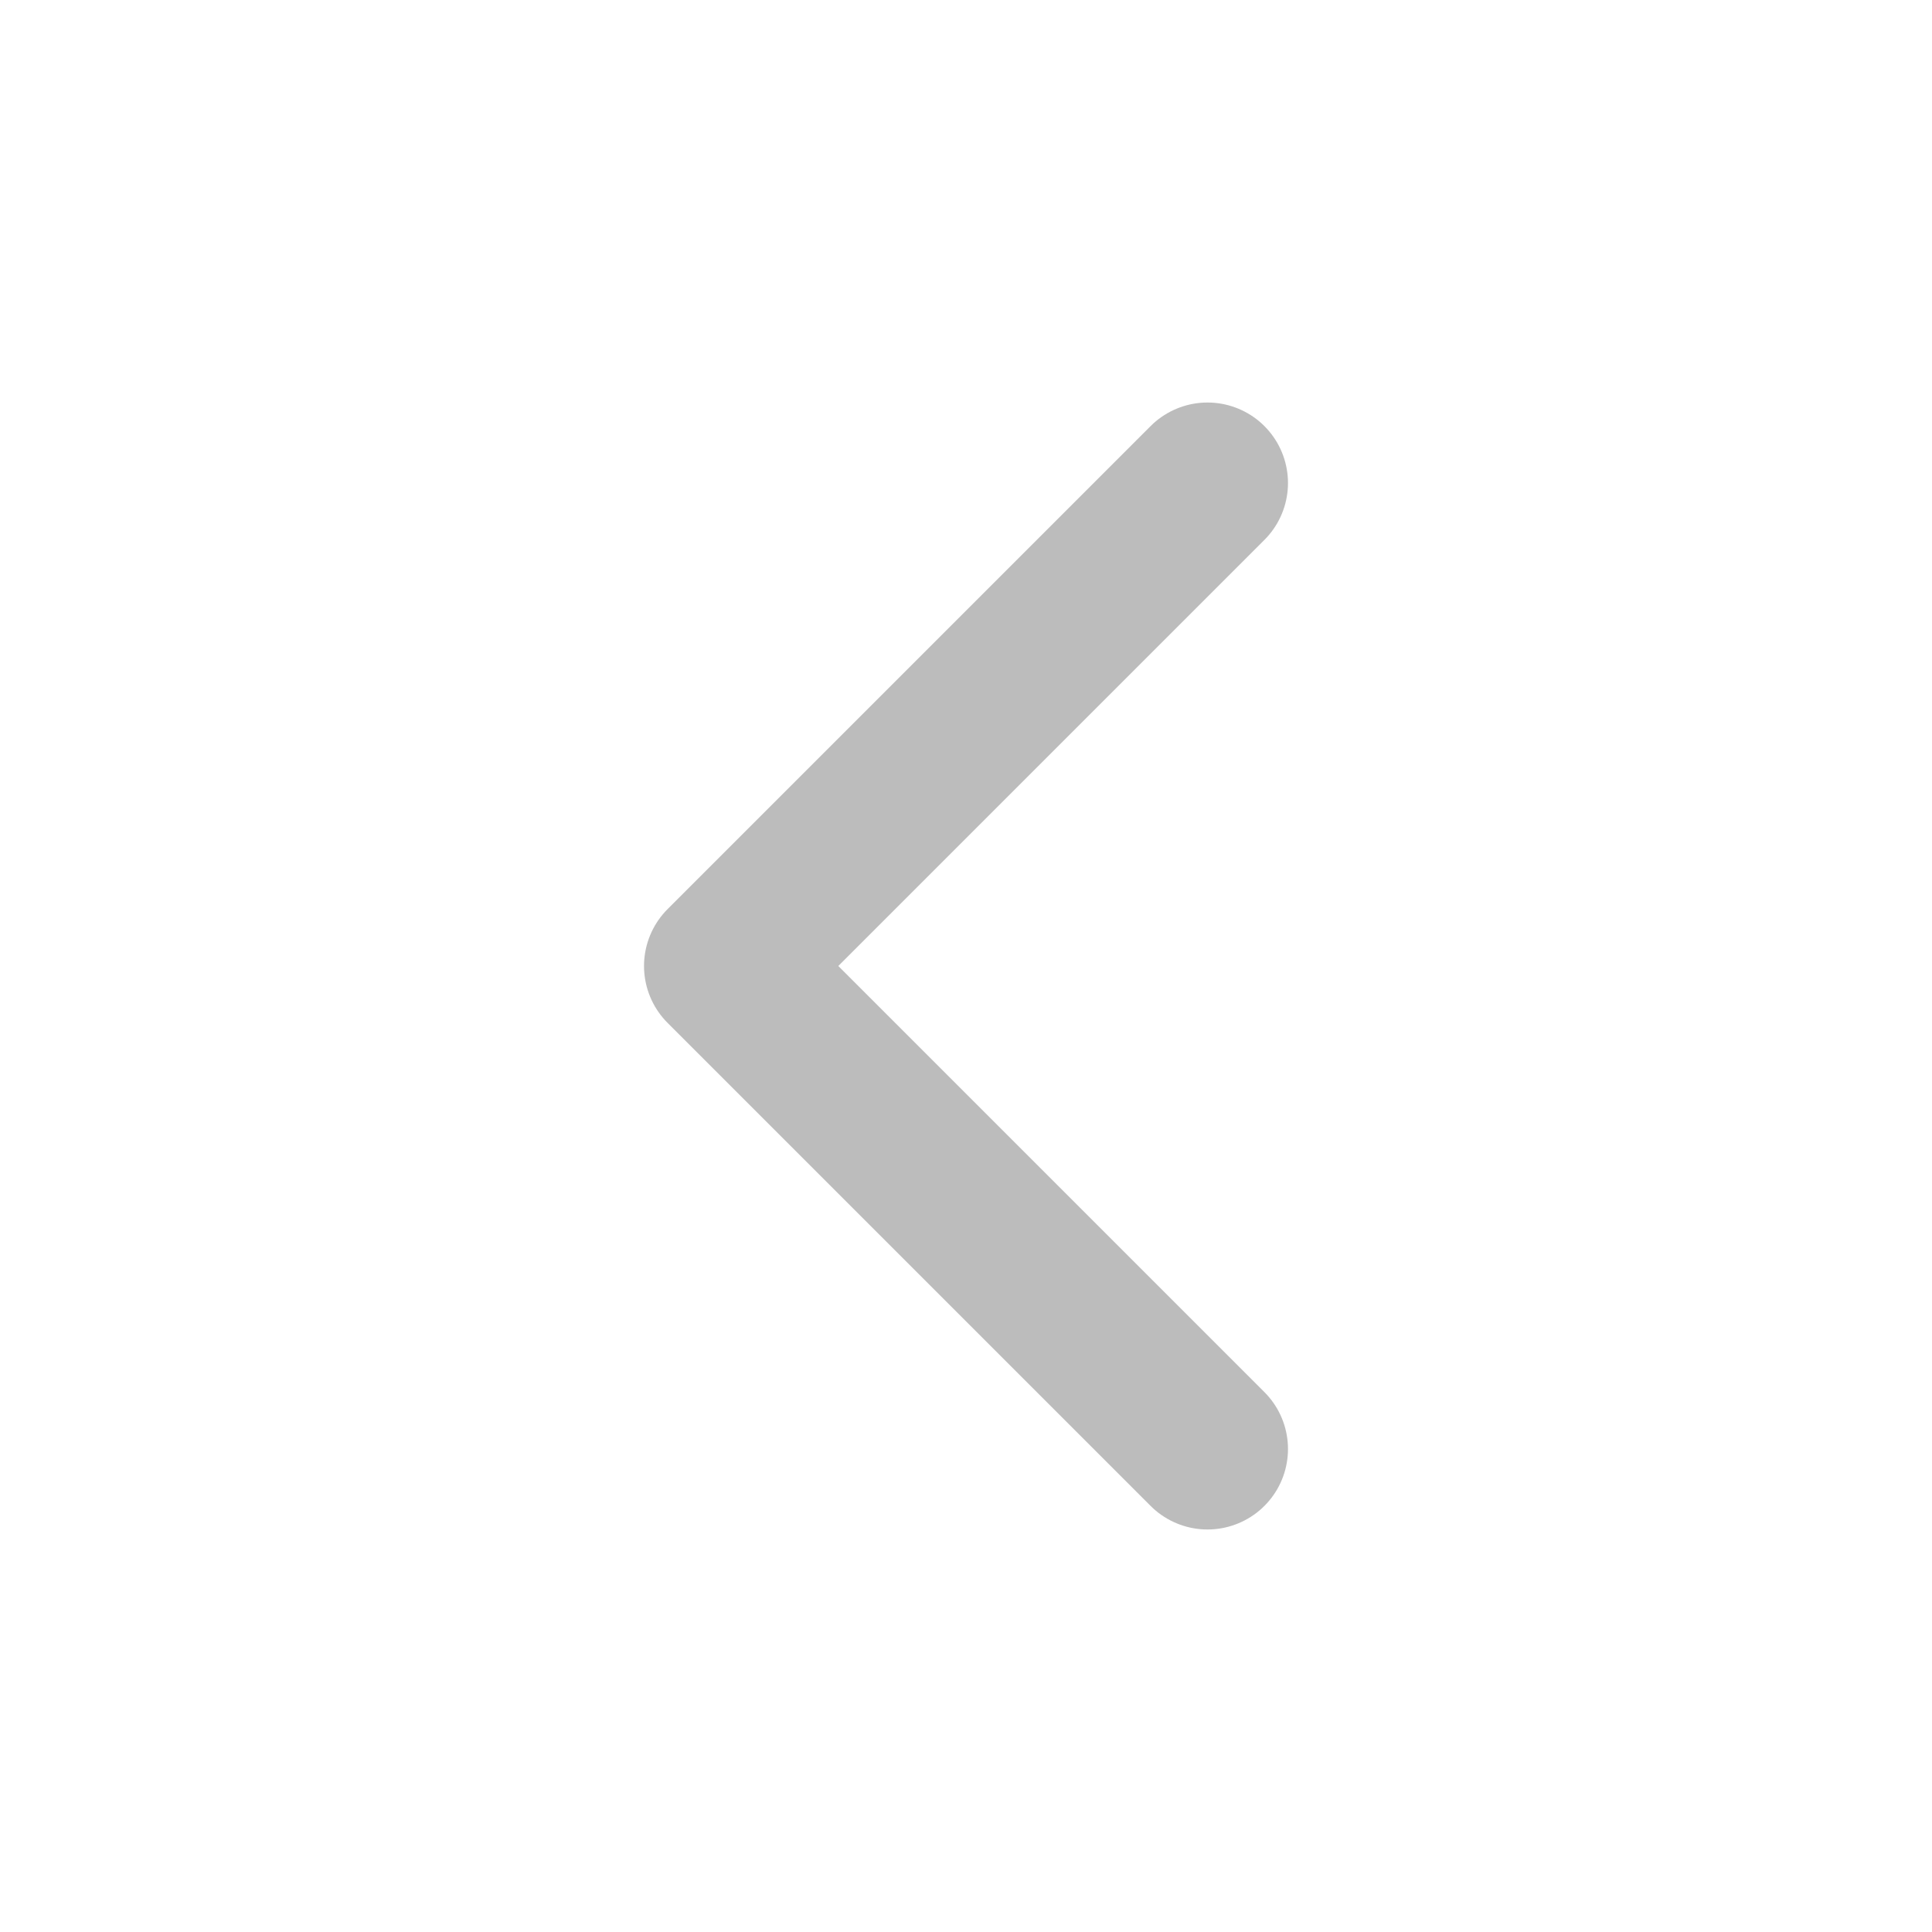
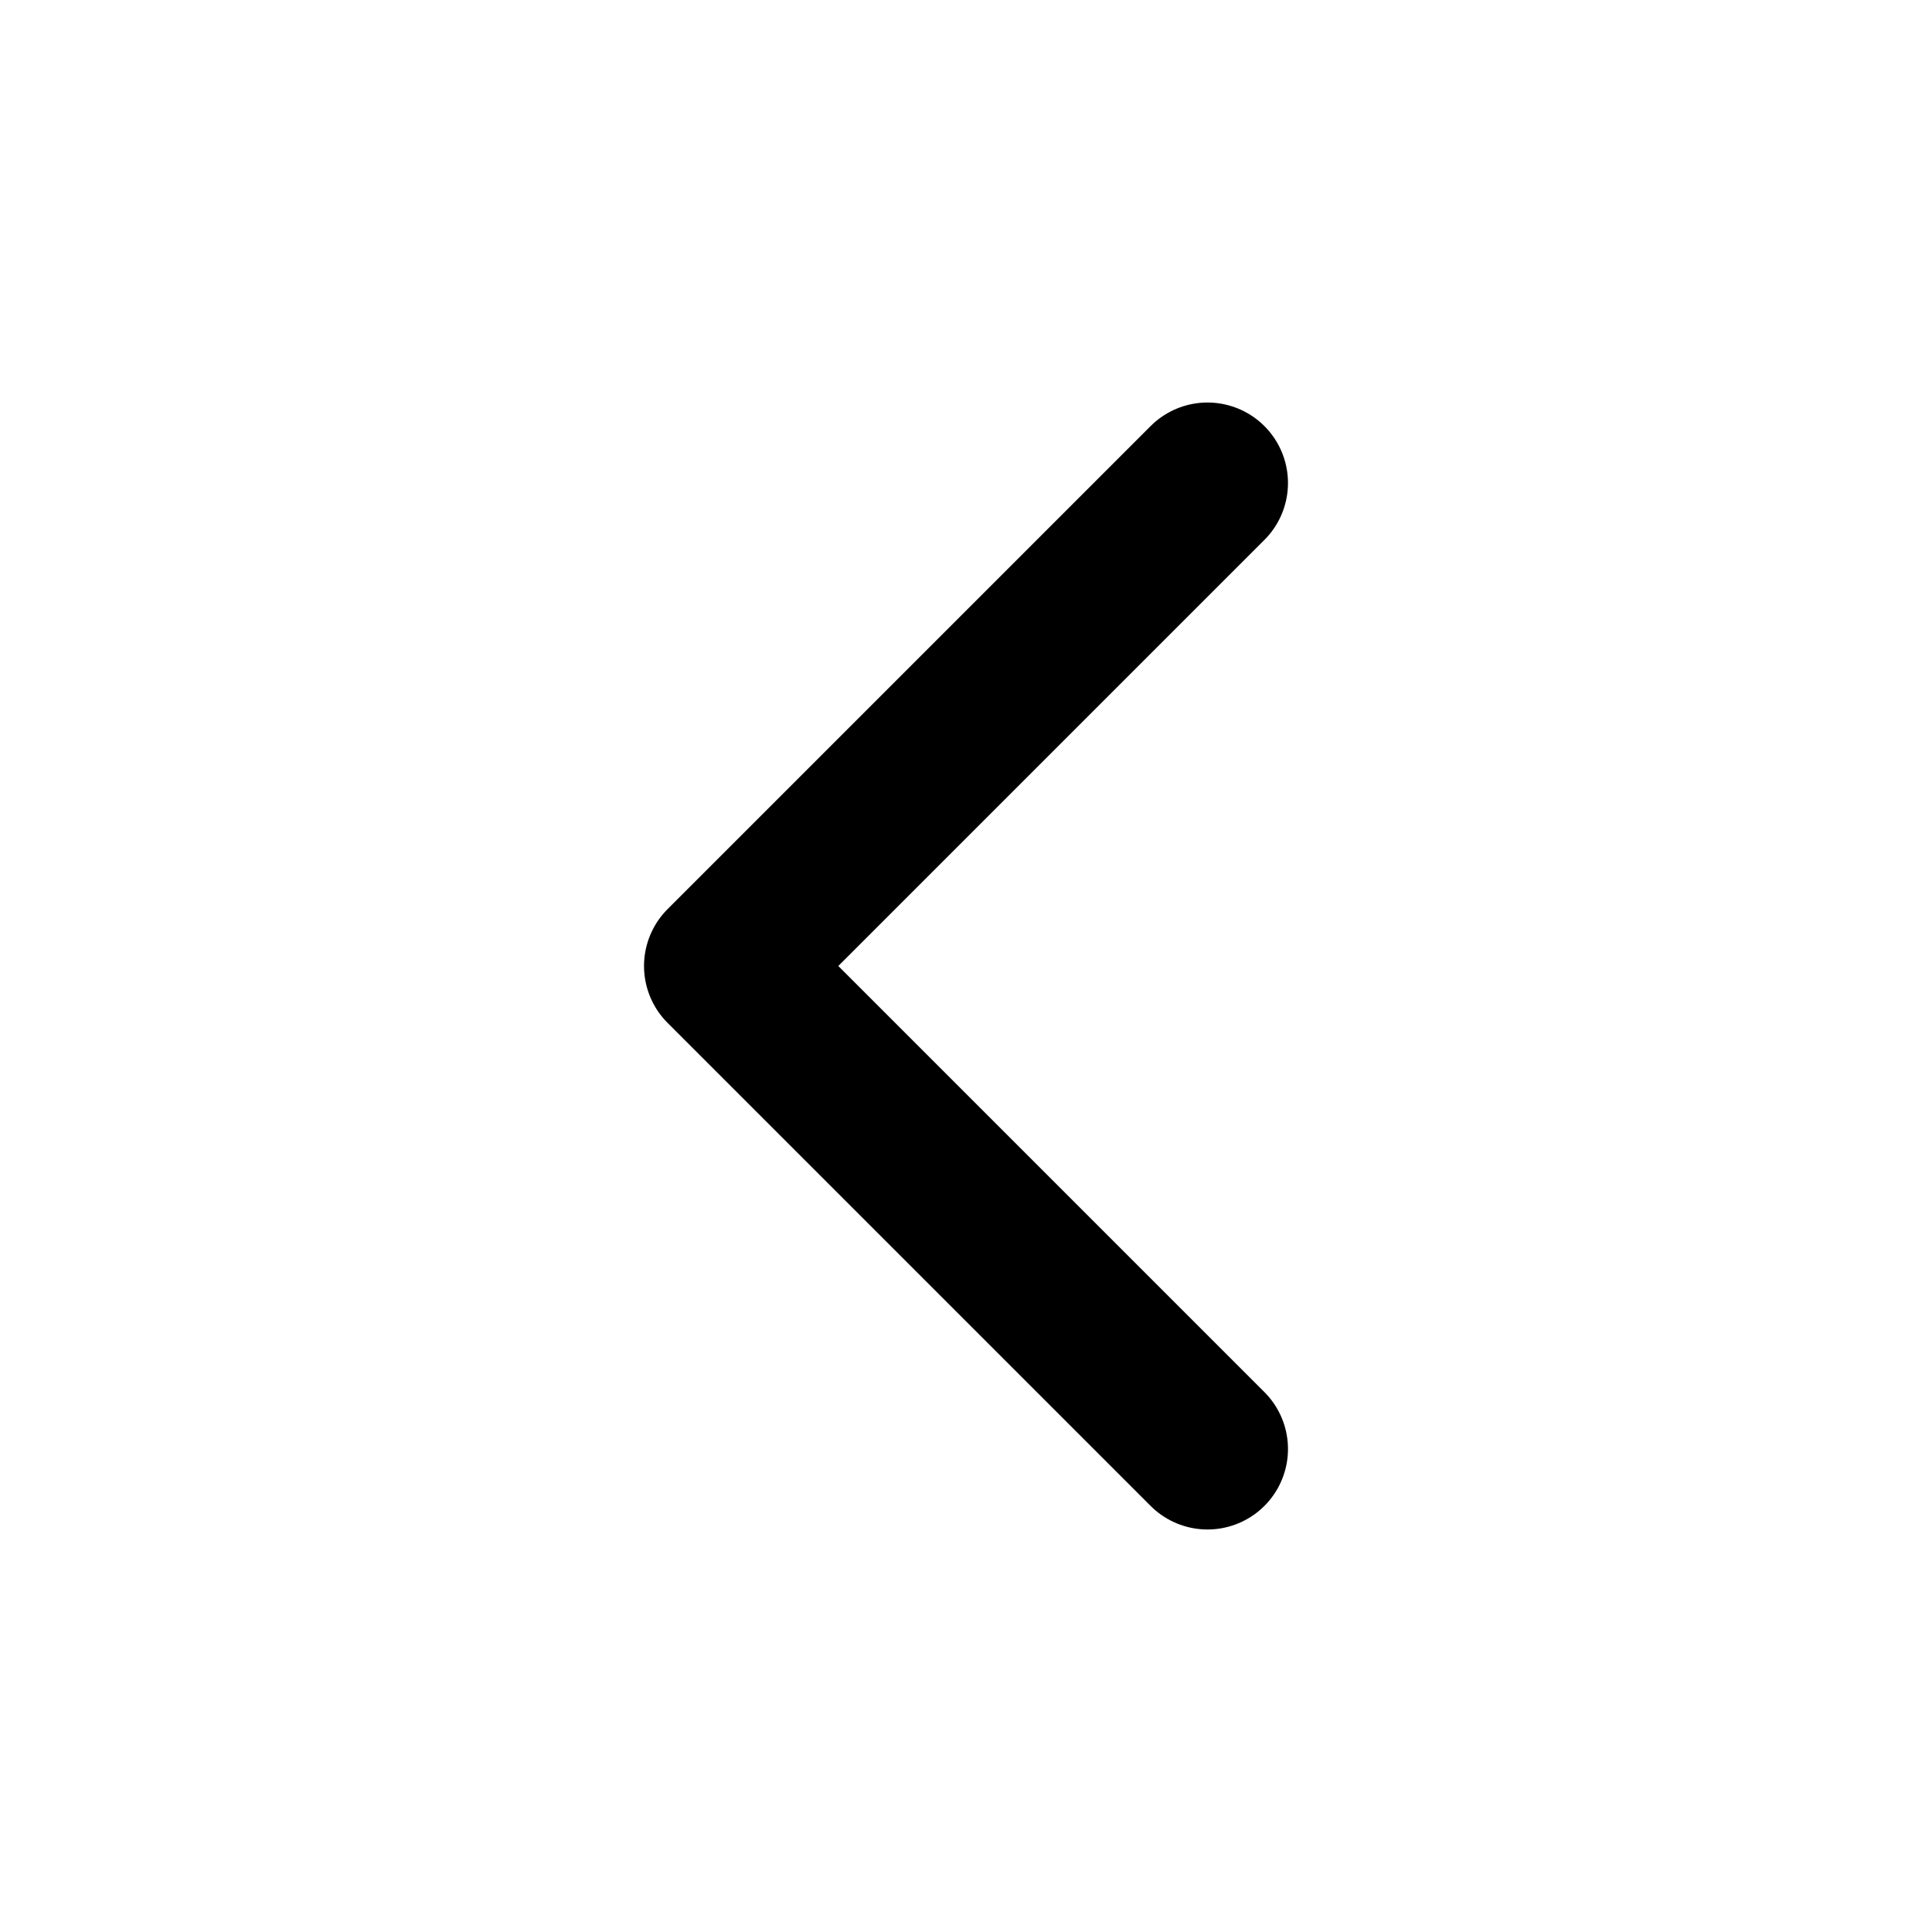
<svg xmlns="http://www.w3.org/2000/svg" width="16" height="16" viewBox="0 0 16 16" fill="none">
-   <path d="M10 12L6 8L10 4" stroke-width="1.333" stroke-linecap="round" stroke-linejoin="round" stroke="#BCBCBC" />
+   <path d="M10 12L6 8L10 4" stroke-width="1.333" stroke-linecap="round" stroke-linejoin="round" stroke="currentColor" />
</svg>
